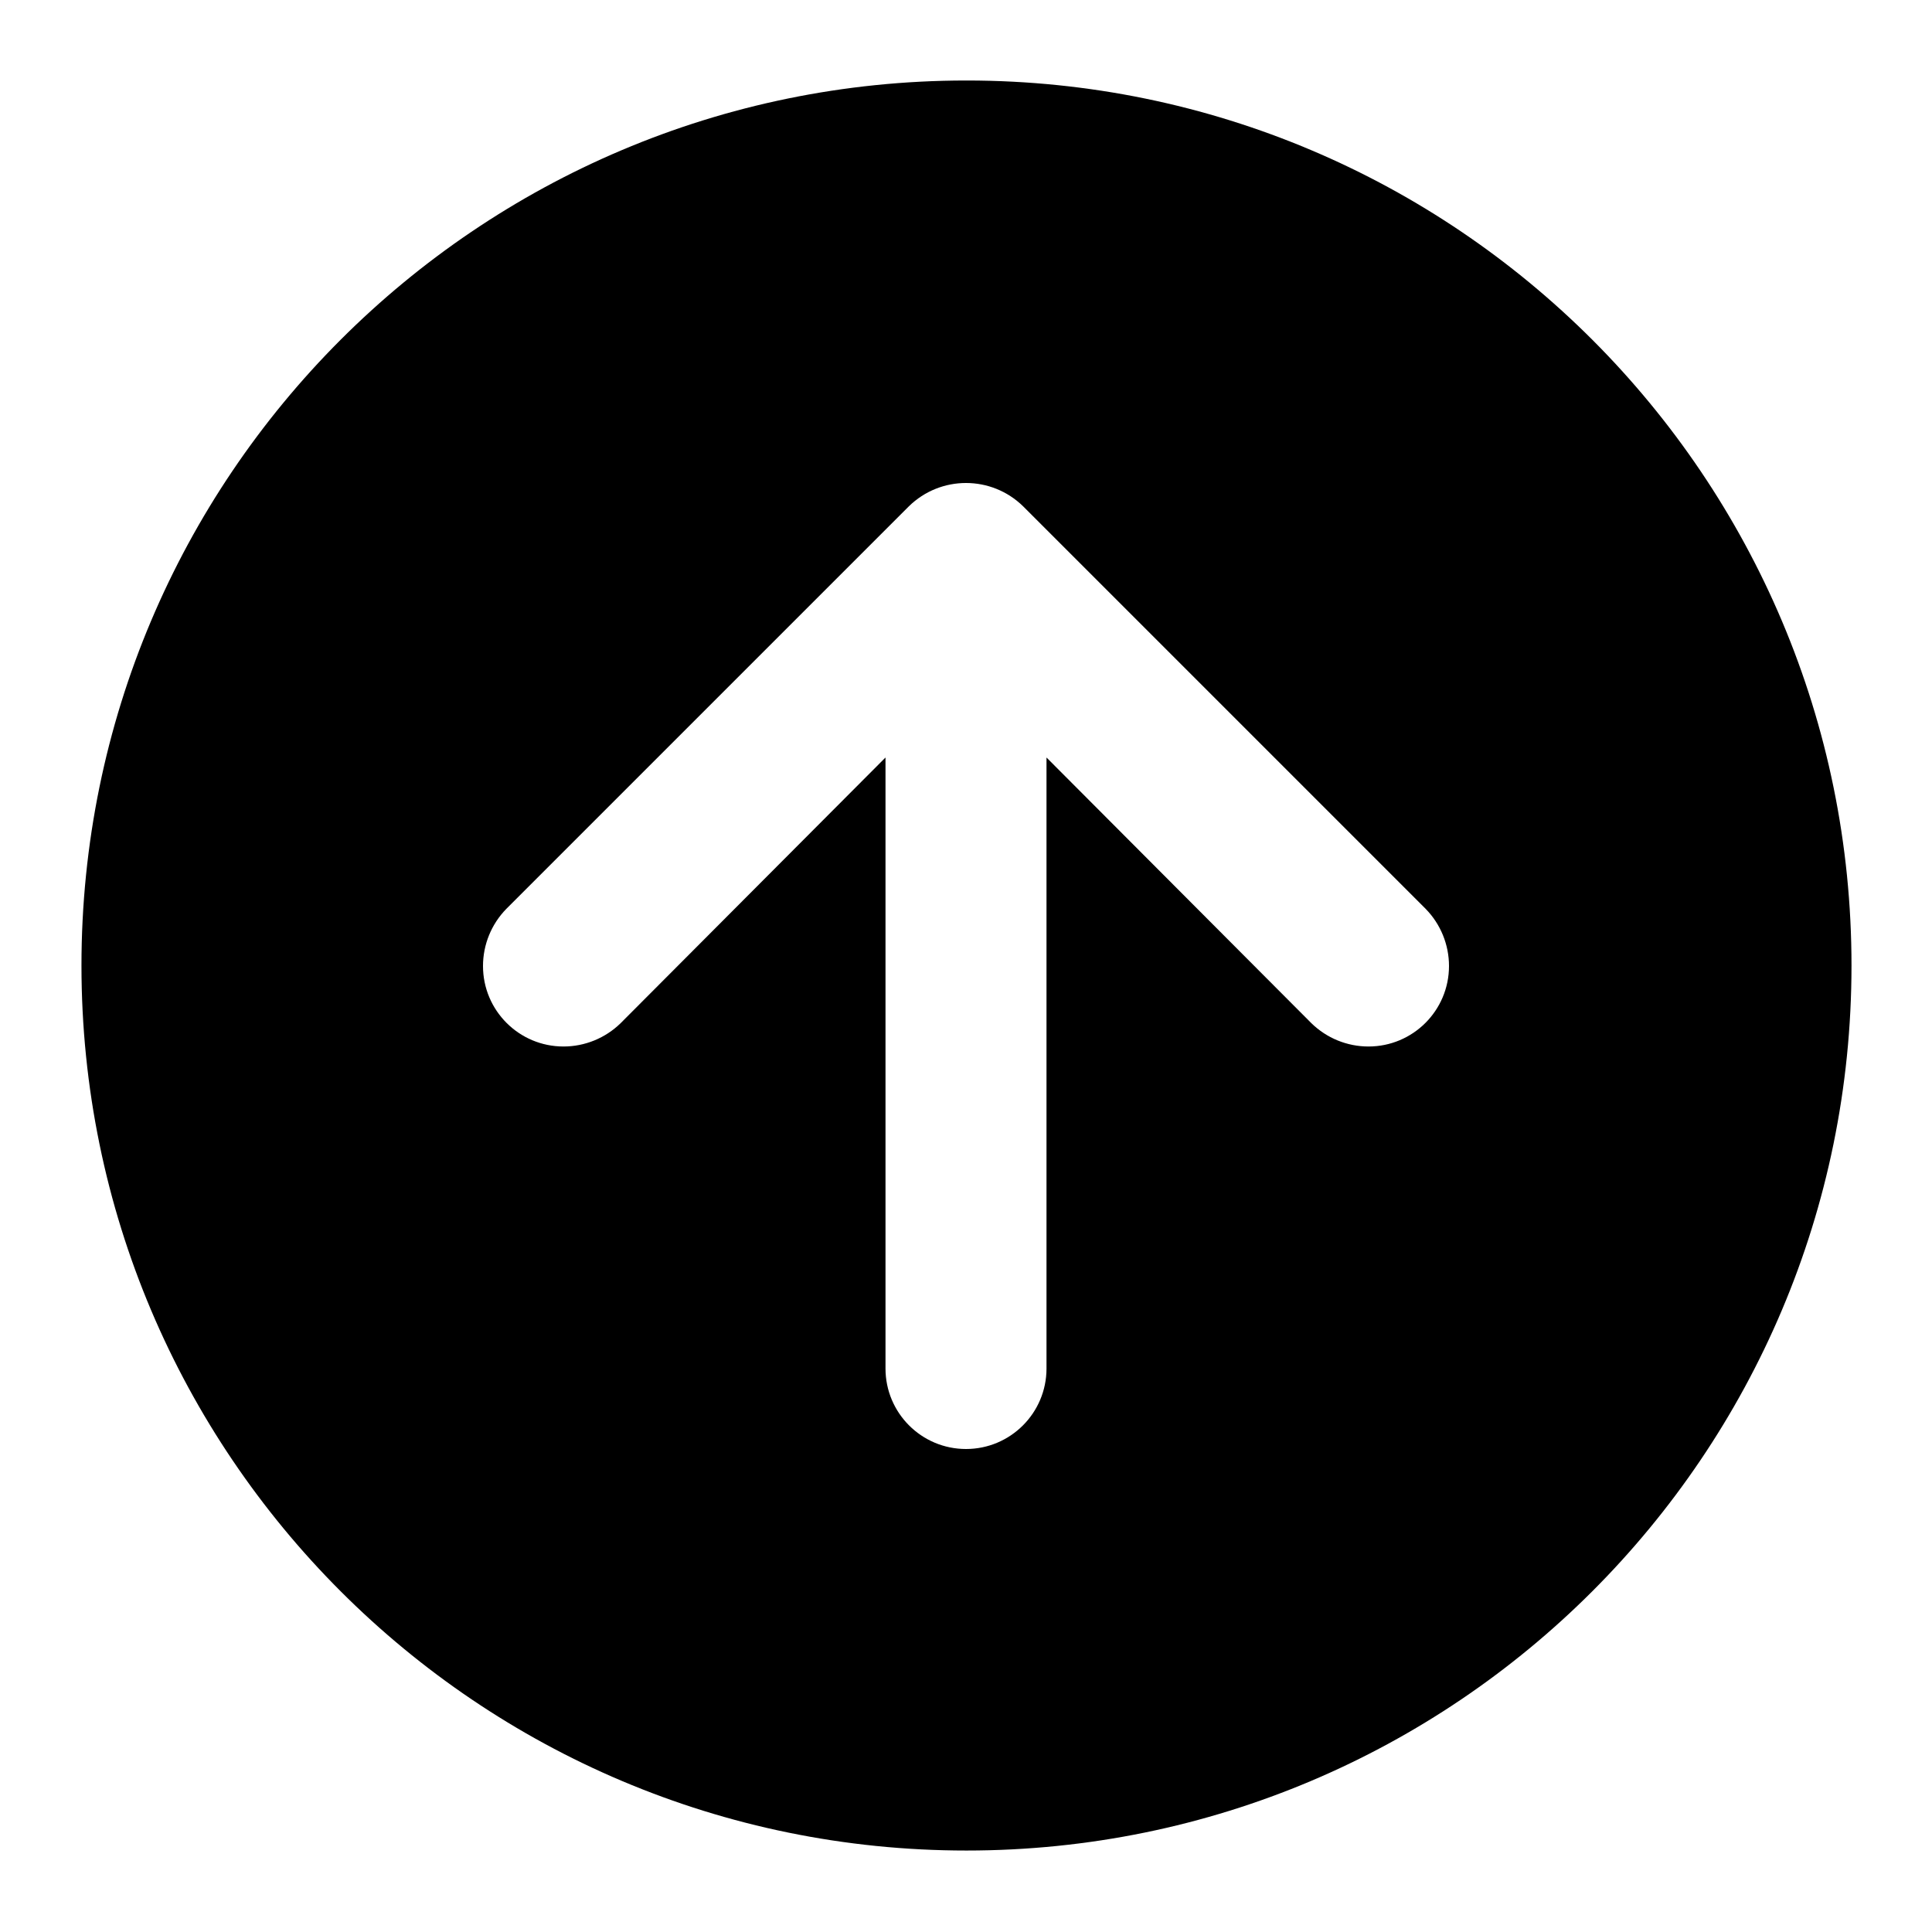
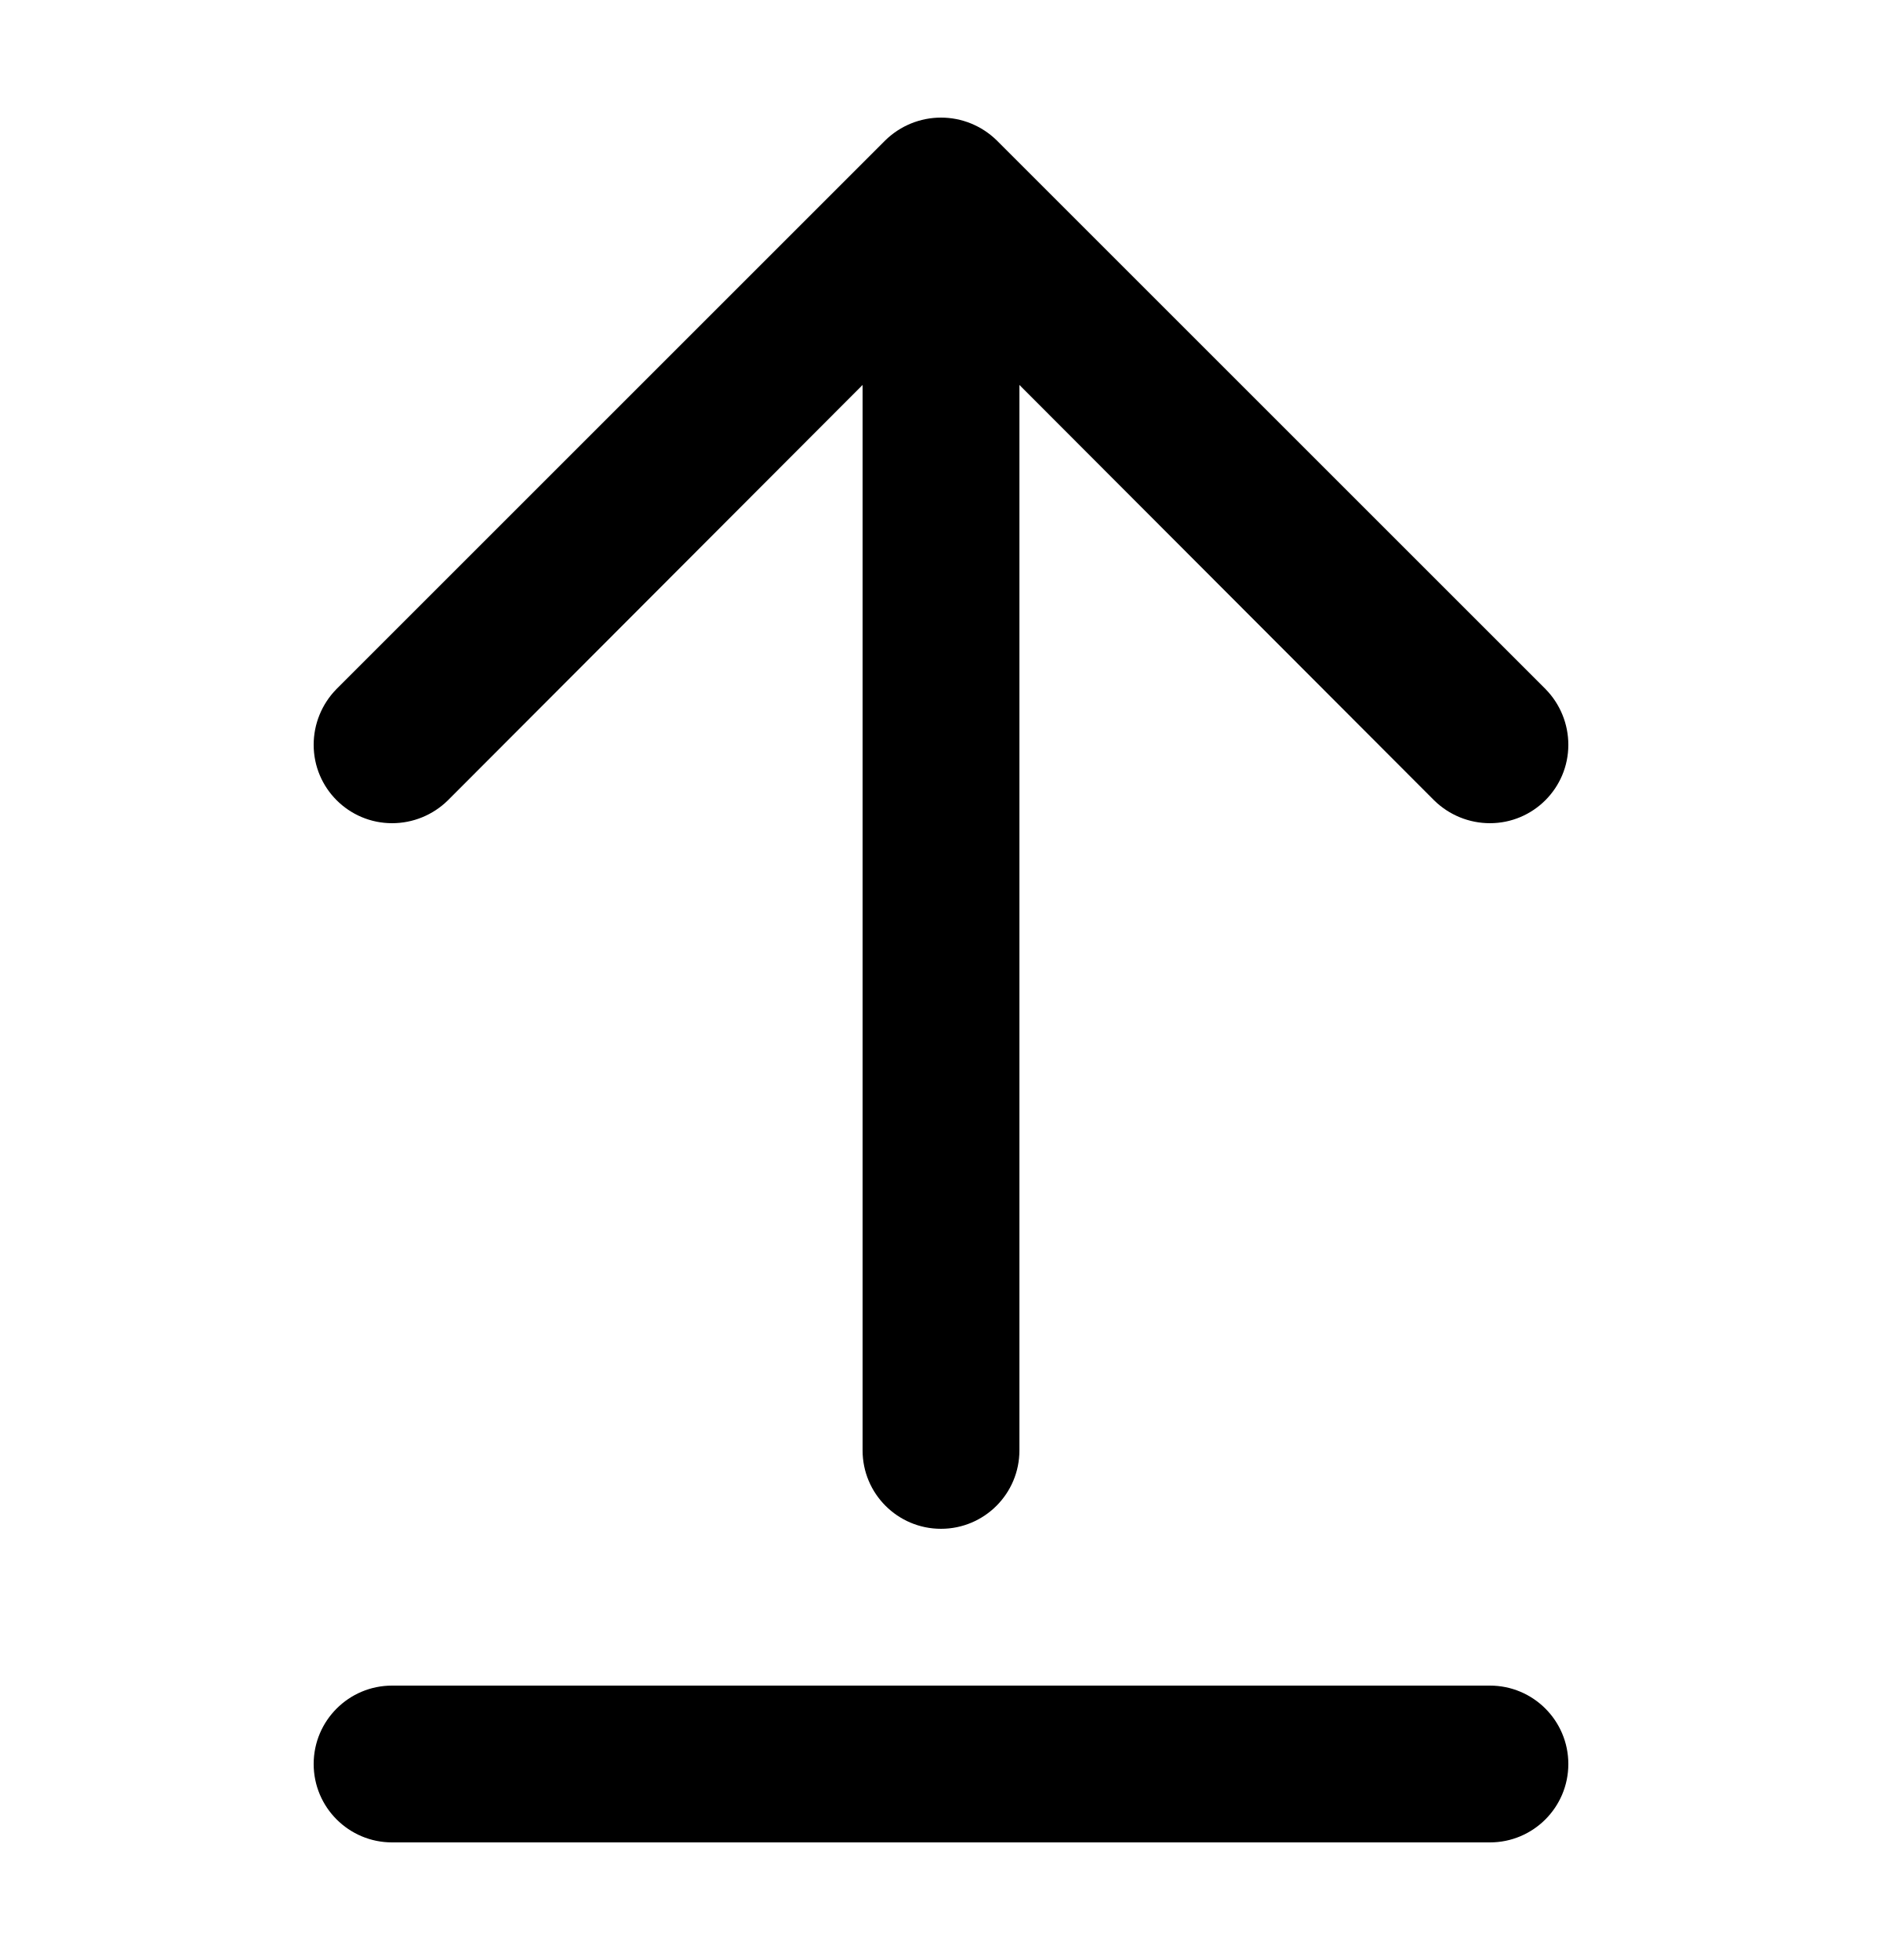
- <svg xmlns="http://www.w3.org/2000/svg" width="24" height="24" viewBox="0 0 24 24" fill="none">
-   <path d="M12 1a10.994 10.994 0 1 0 .012 0H12zm5 12c-.266 0-.52-.104-.71-.29L13 9.41V17a1 1 0 0 1-2 0V9.41l-3.29 3.3c-.19.186-.445.29-.71.29a1 1 0 0 1-1-1c0-.265.104-.52.29-.71l5-5a1.014 1.014 0 0 1 1.42 0l5 5c.186.19.29.445.29.71a1 1 0 0 1-1 1z" fill="currentColor" />
+ <svg xmlns="http://www.w3.org/2000/svg" width="24" height="25" viewBox="0 0 24 25" fill="none">
+   <path d="M12 1.5c.265 0 .52.104.71.29l7 7c.186.19.29.444.29.71a1 1 0 0 1-1 1c-.265 0-.52-.104-.71-.29L13 4.91V18.5a1 1 0 0 1-2 0V4.91l-5.29 5.3c-.19.186-.444.29-.71.29a1 1 0 0 1-1-1c0-.266.104-.52.29-.71l7-7c.19-.186.445-.29.71-.29Z" fill="#000" />
+   <path d="M4 22.5a1 1 0 0 1 1-1h14a1 1 0 0 1 0 2H5a1 1 0 0 1-1-1Z" fill="currentColor" />
</svg>
